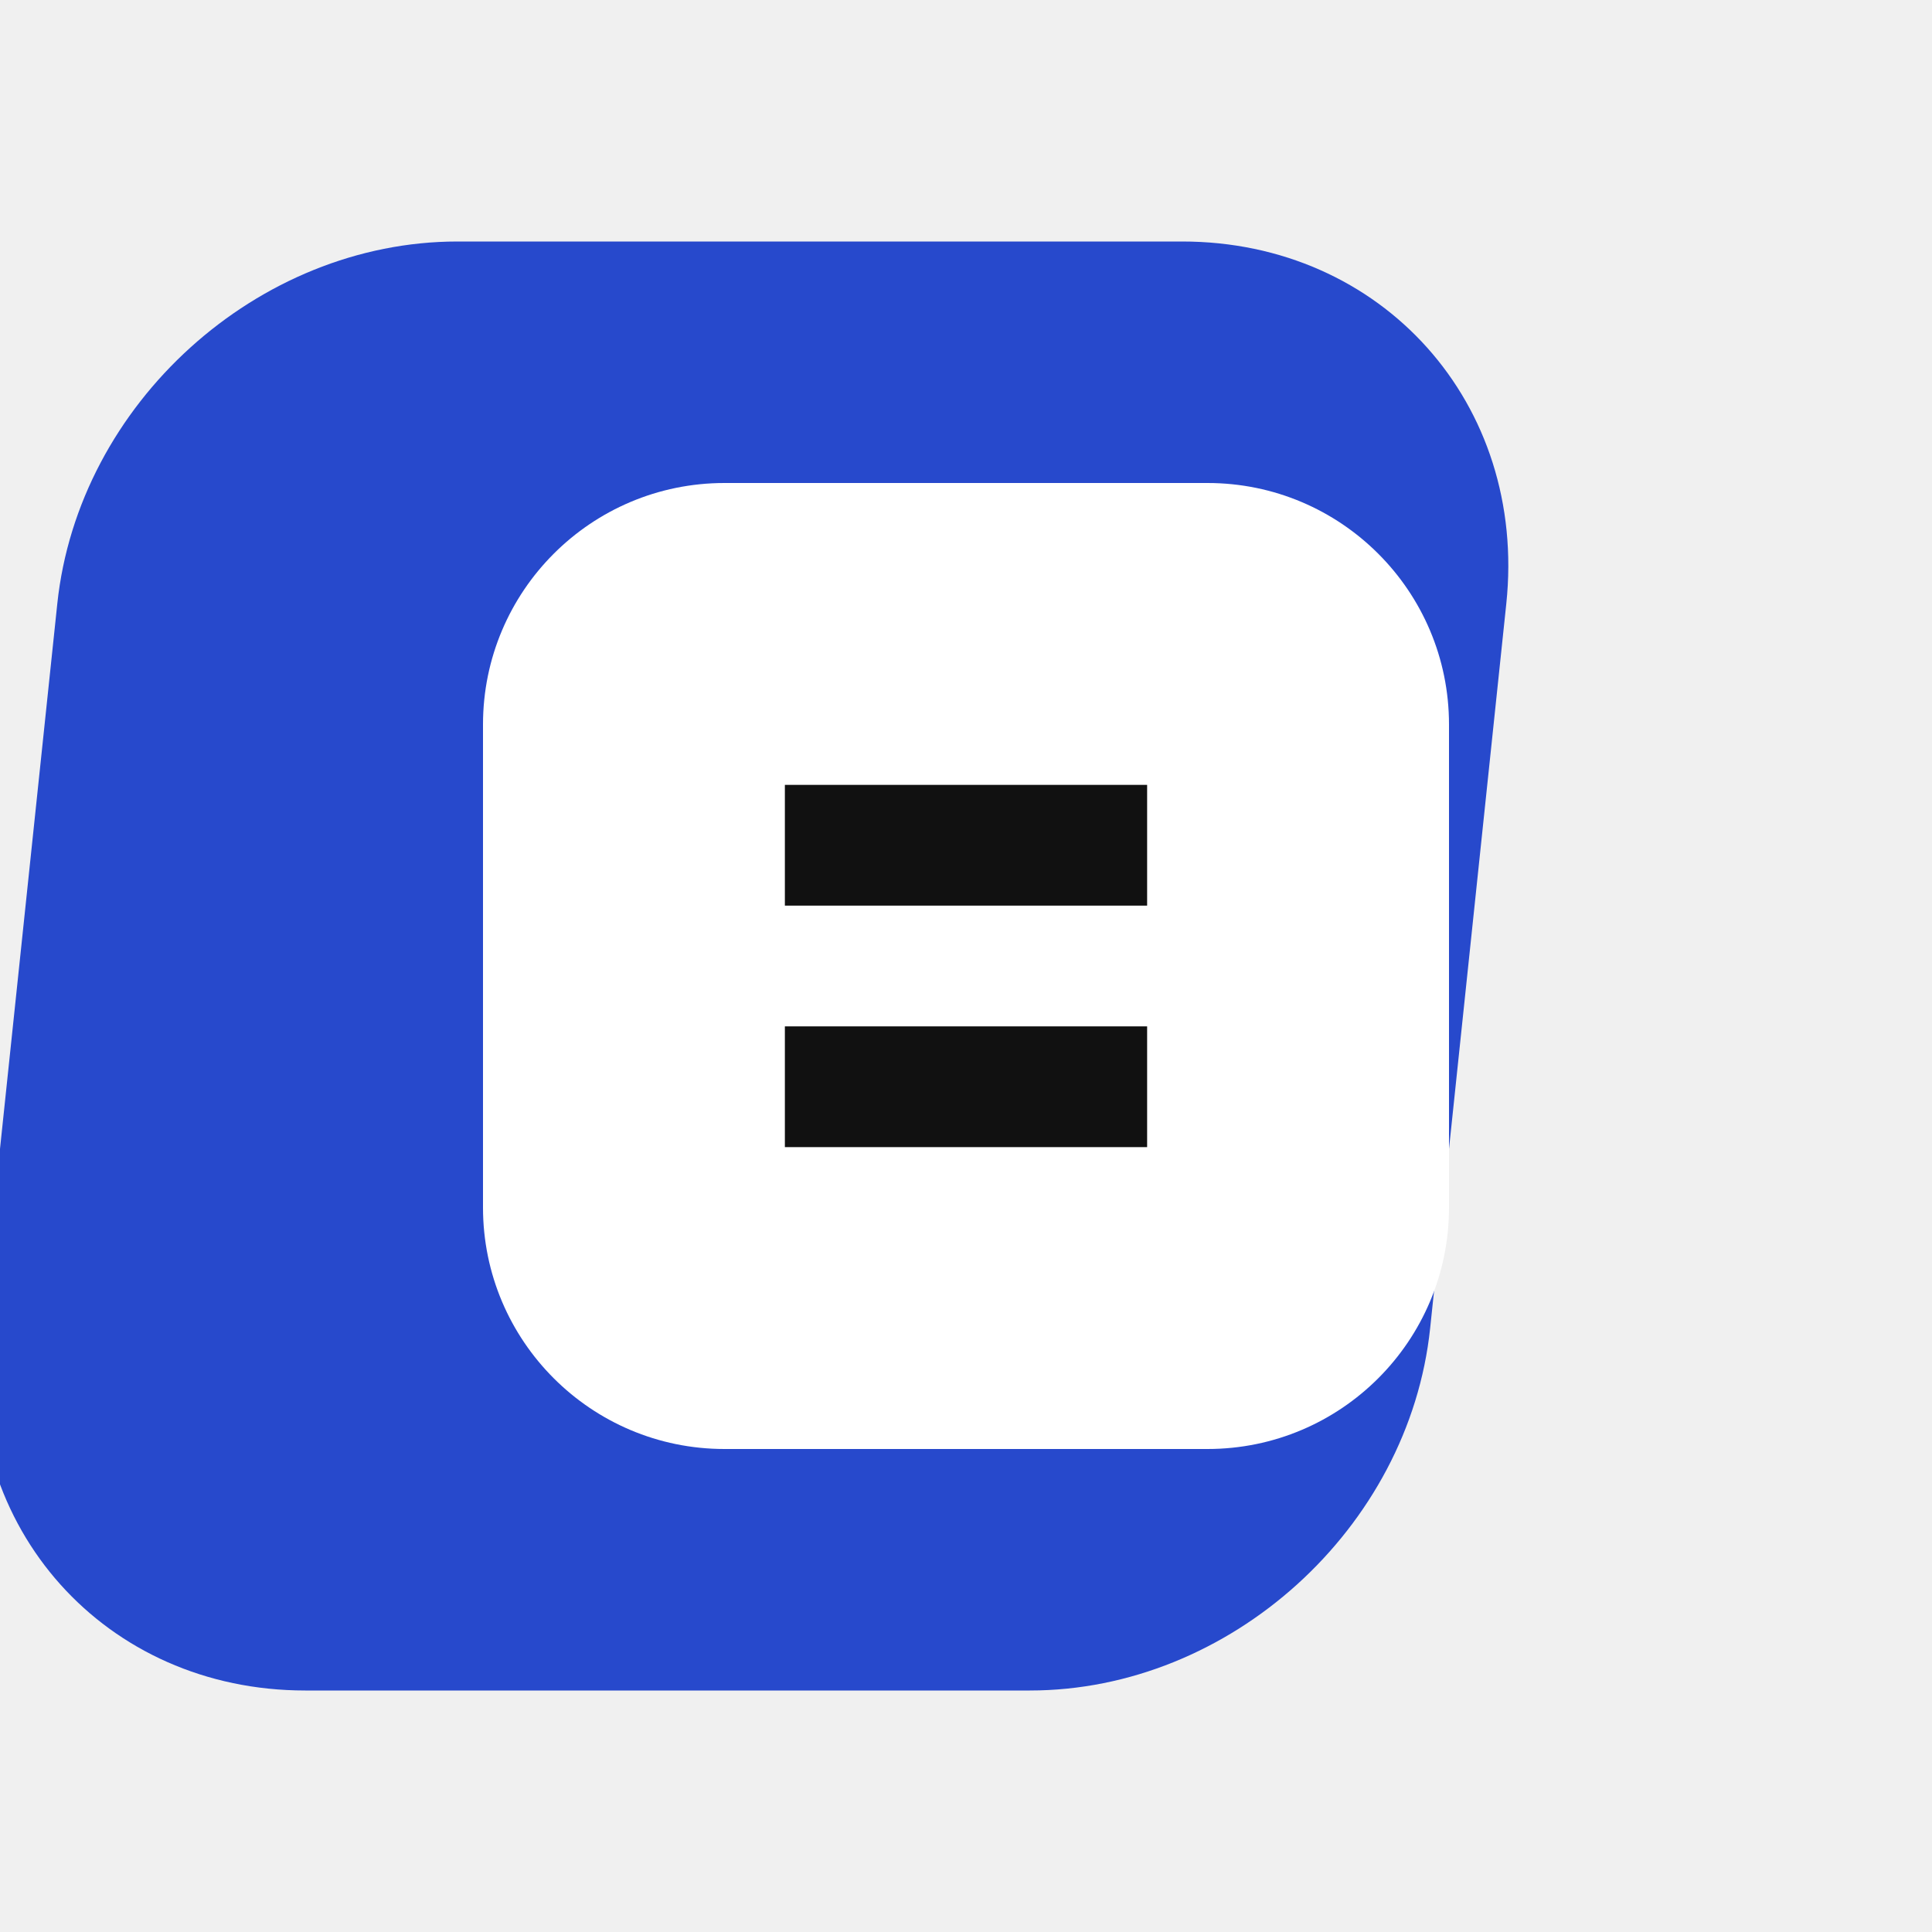
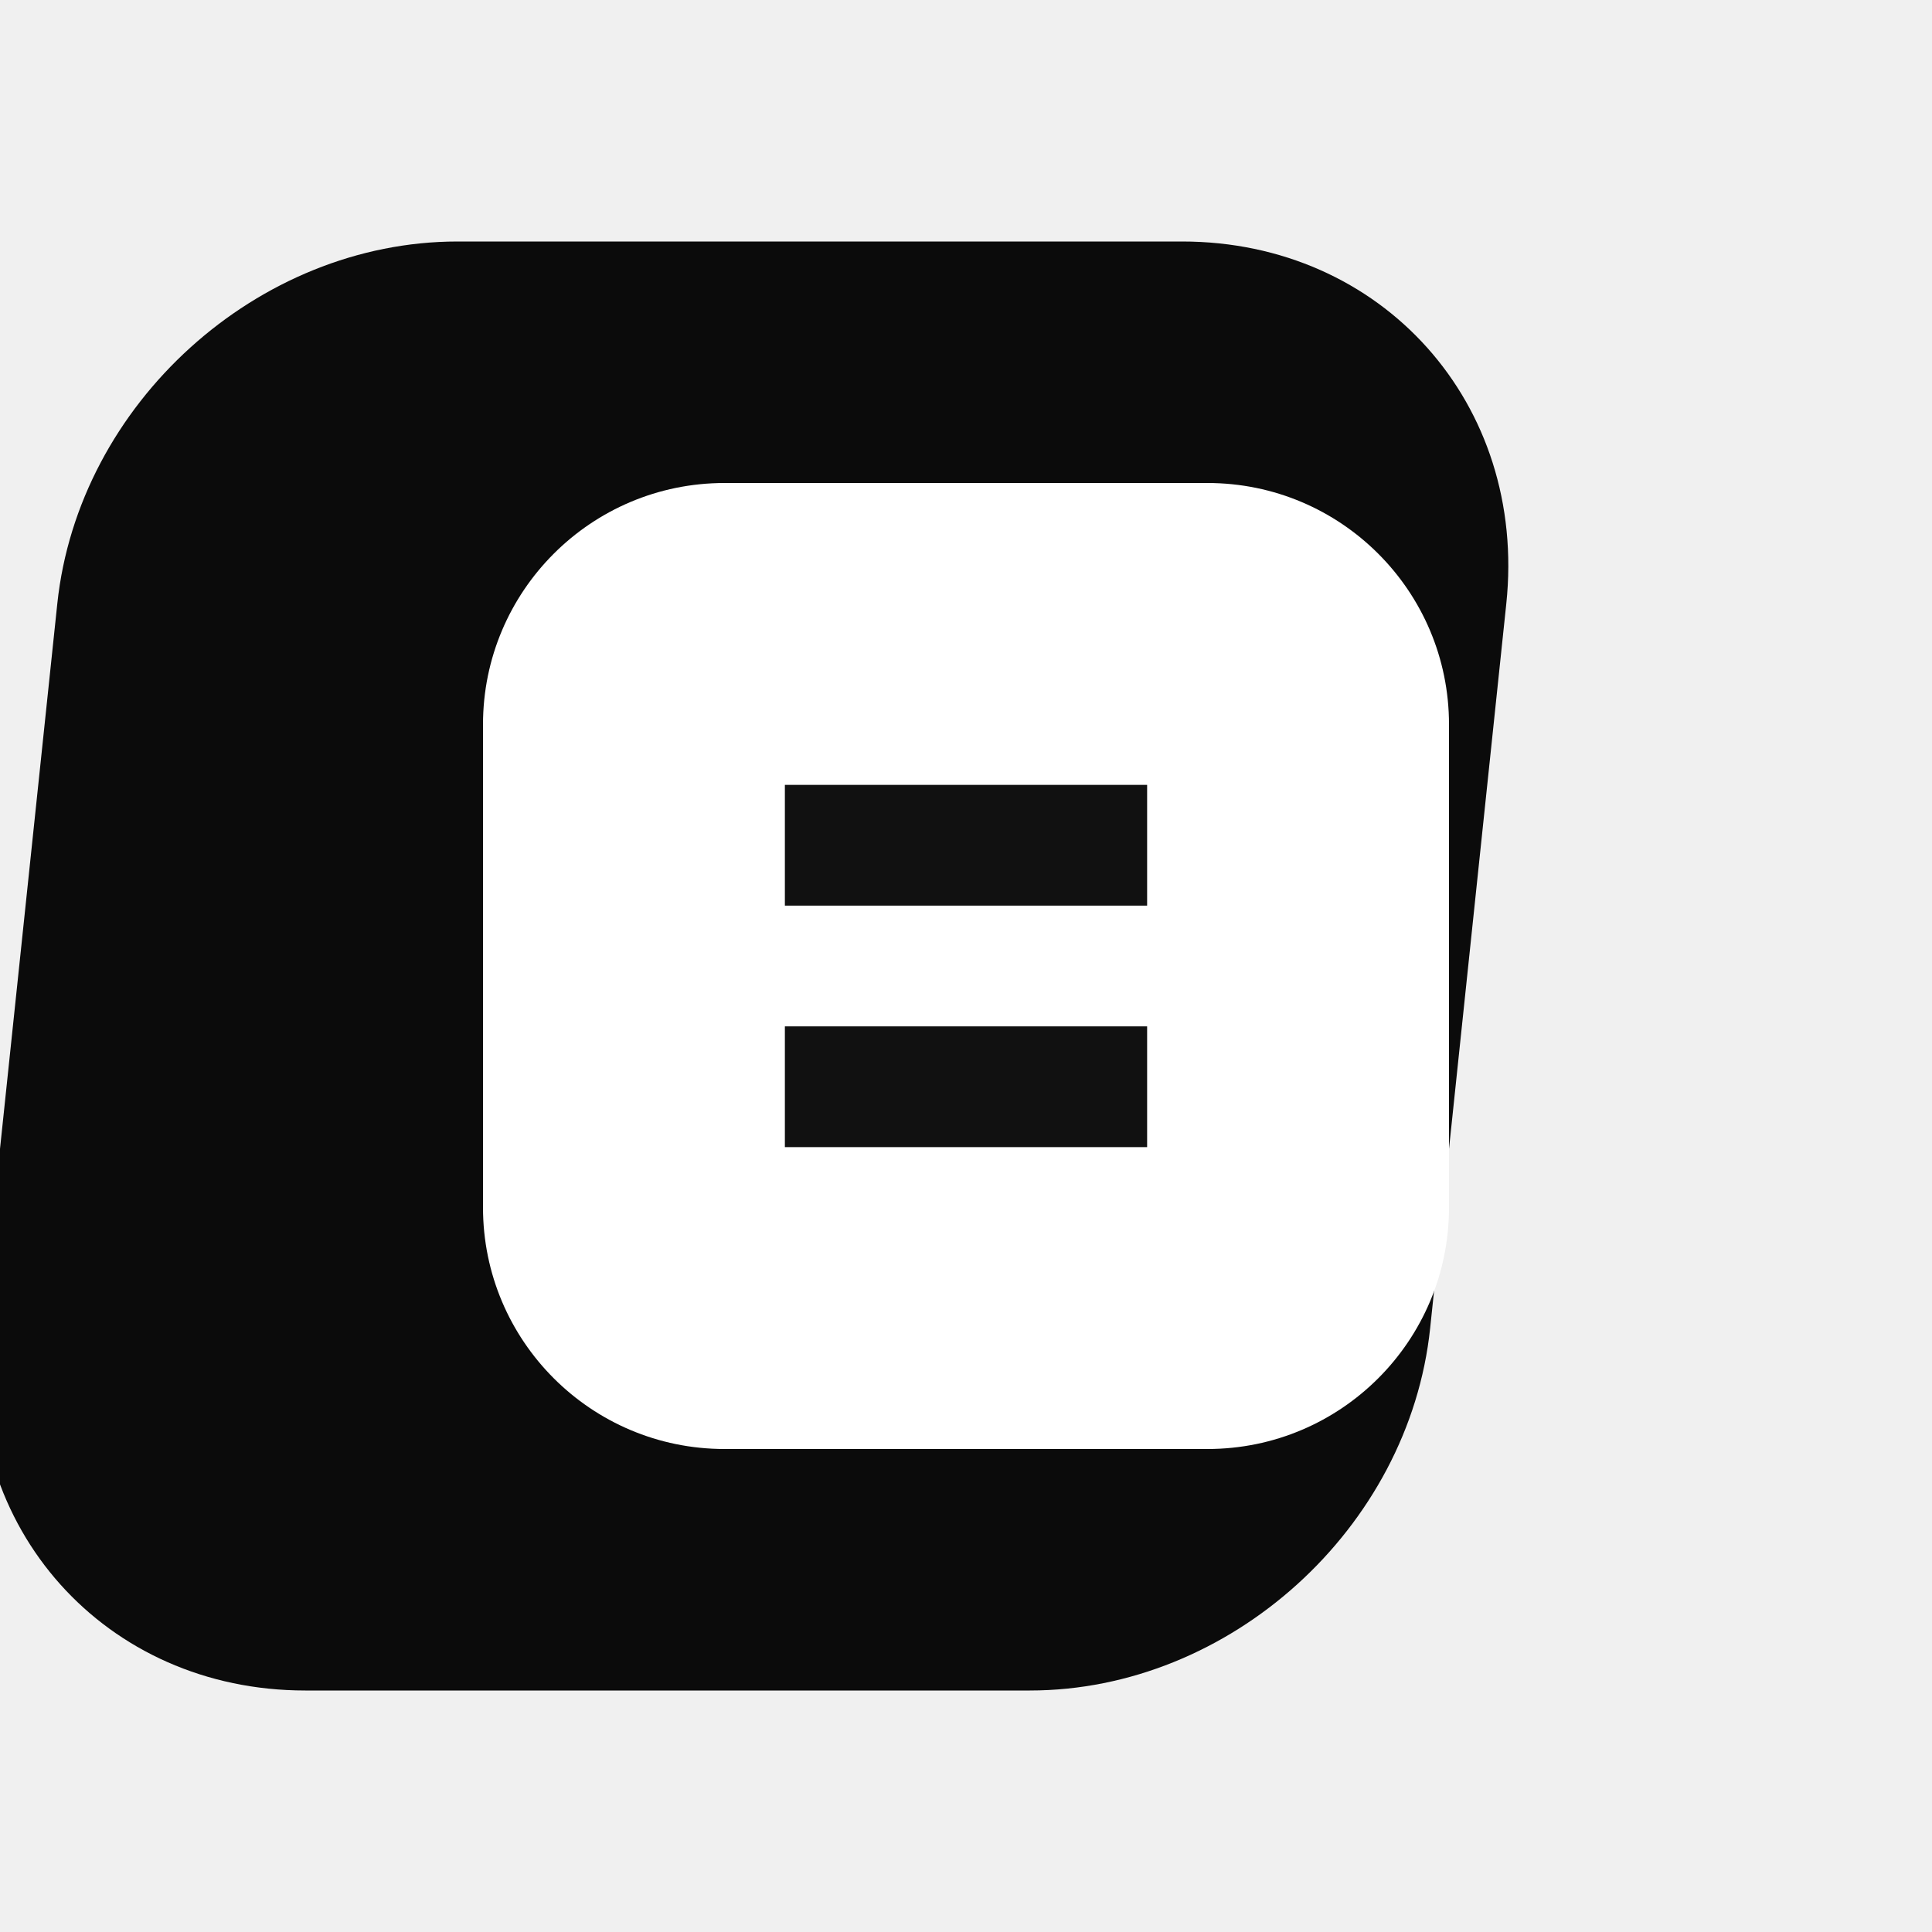
<svg xmlns="http://www.w3.org/2000/svg" viewBox="0 0 32 32" fill="none">
-   <rect x="2" y="4" width="24" height="24" rx="6" fill="#2749cc" transform="skewX(-6)" />
+   <rect x="2" y="4" width="24" height="24" rx="6" fill="#0b0b0b" transform="skewX(-6)" />
  <rect x="8" y="8" width="16" height="16" rx="4" fill="#ffffff" />
  <path d="M13 13h6v2h-6v-2zm0 4h6v2h-6v-2z" fill="#111111" />
</svg>
